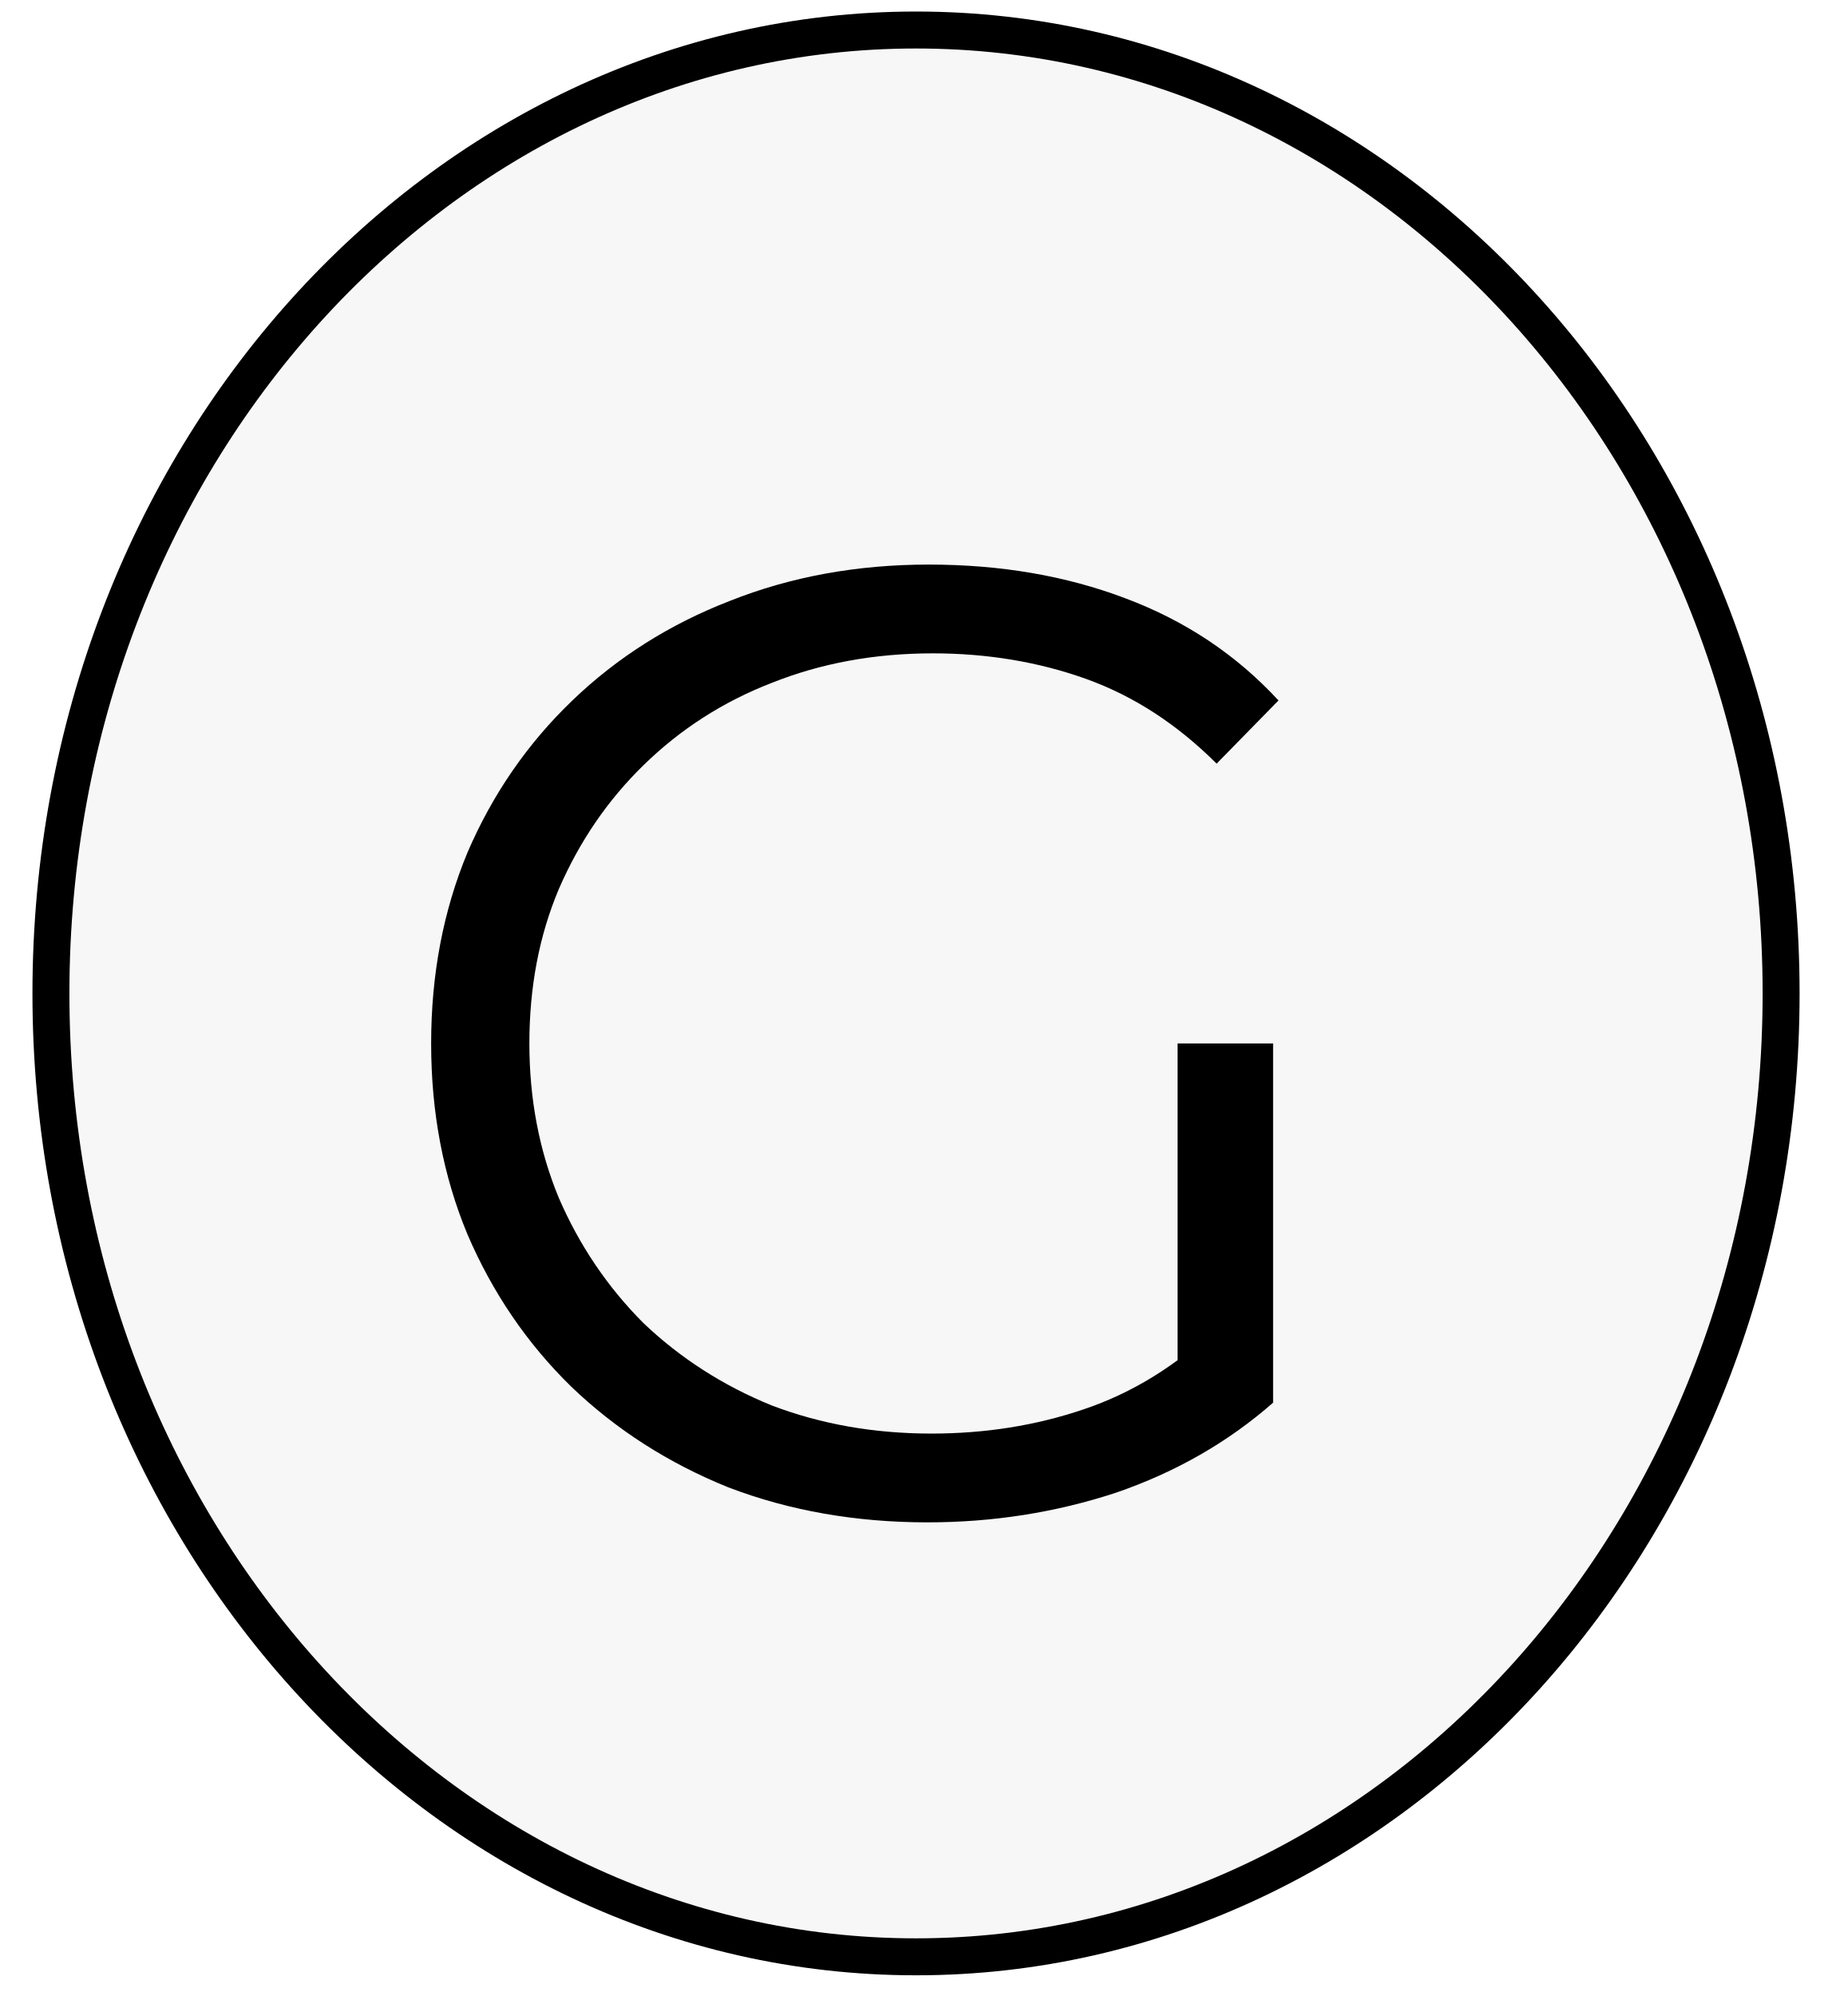
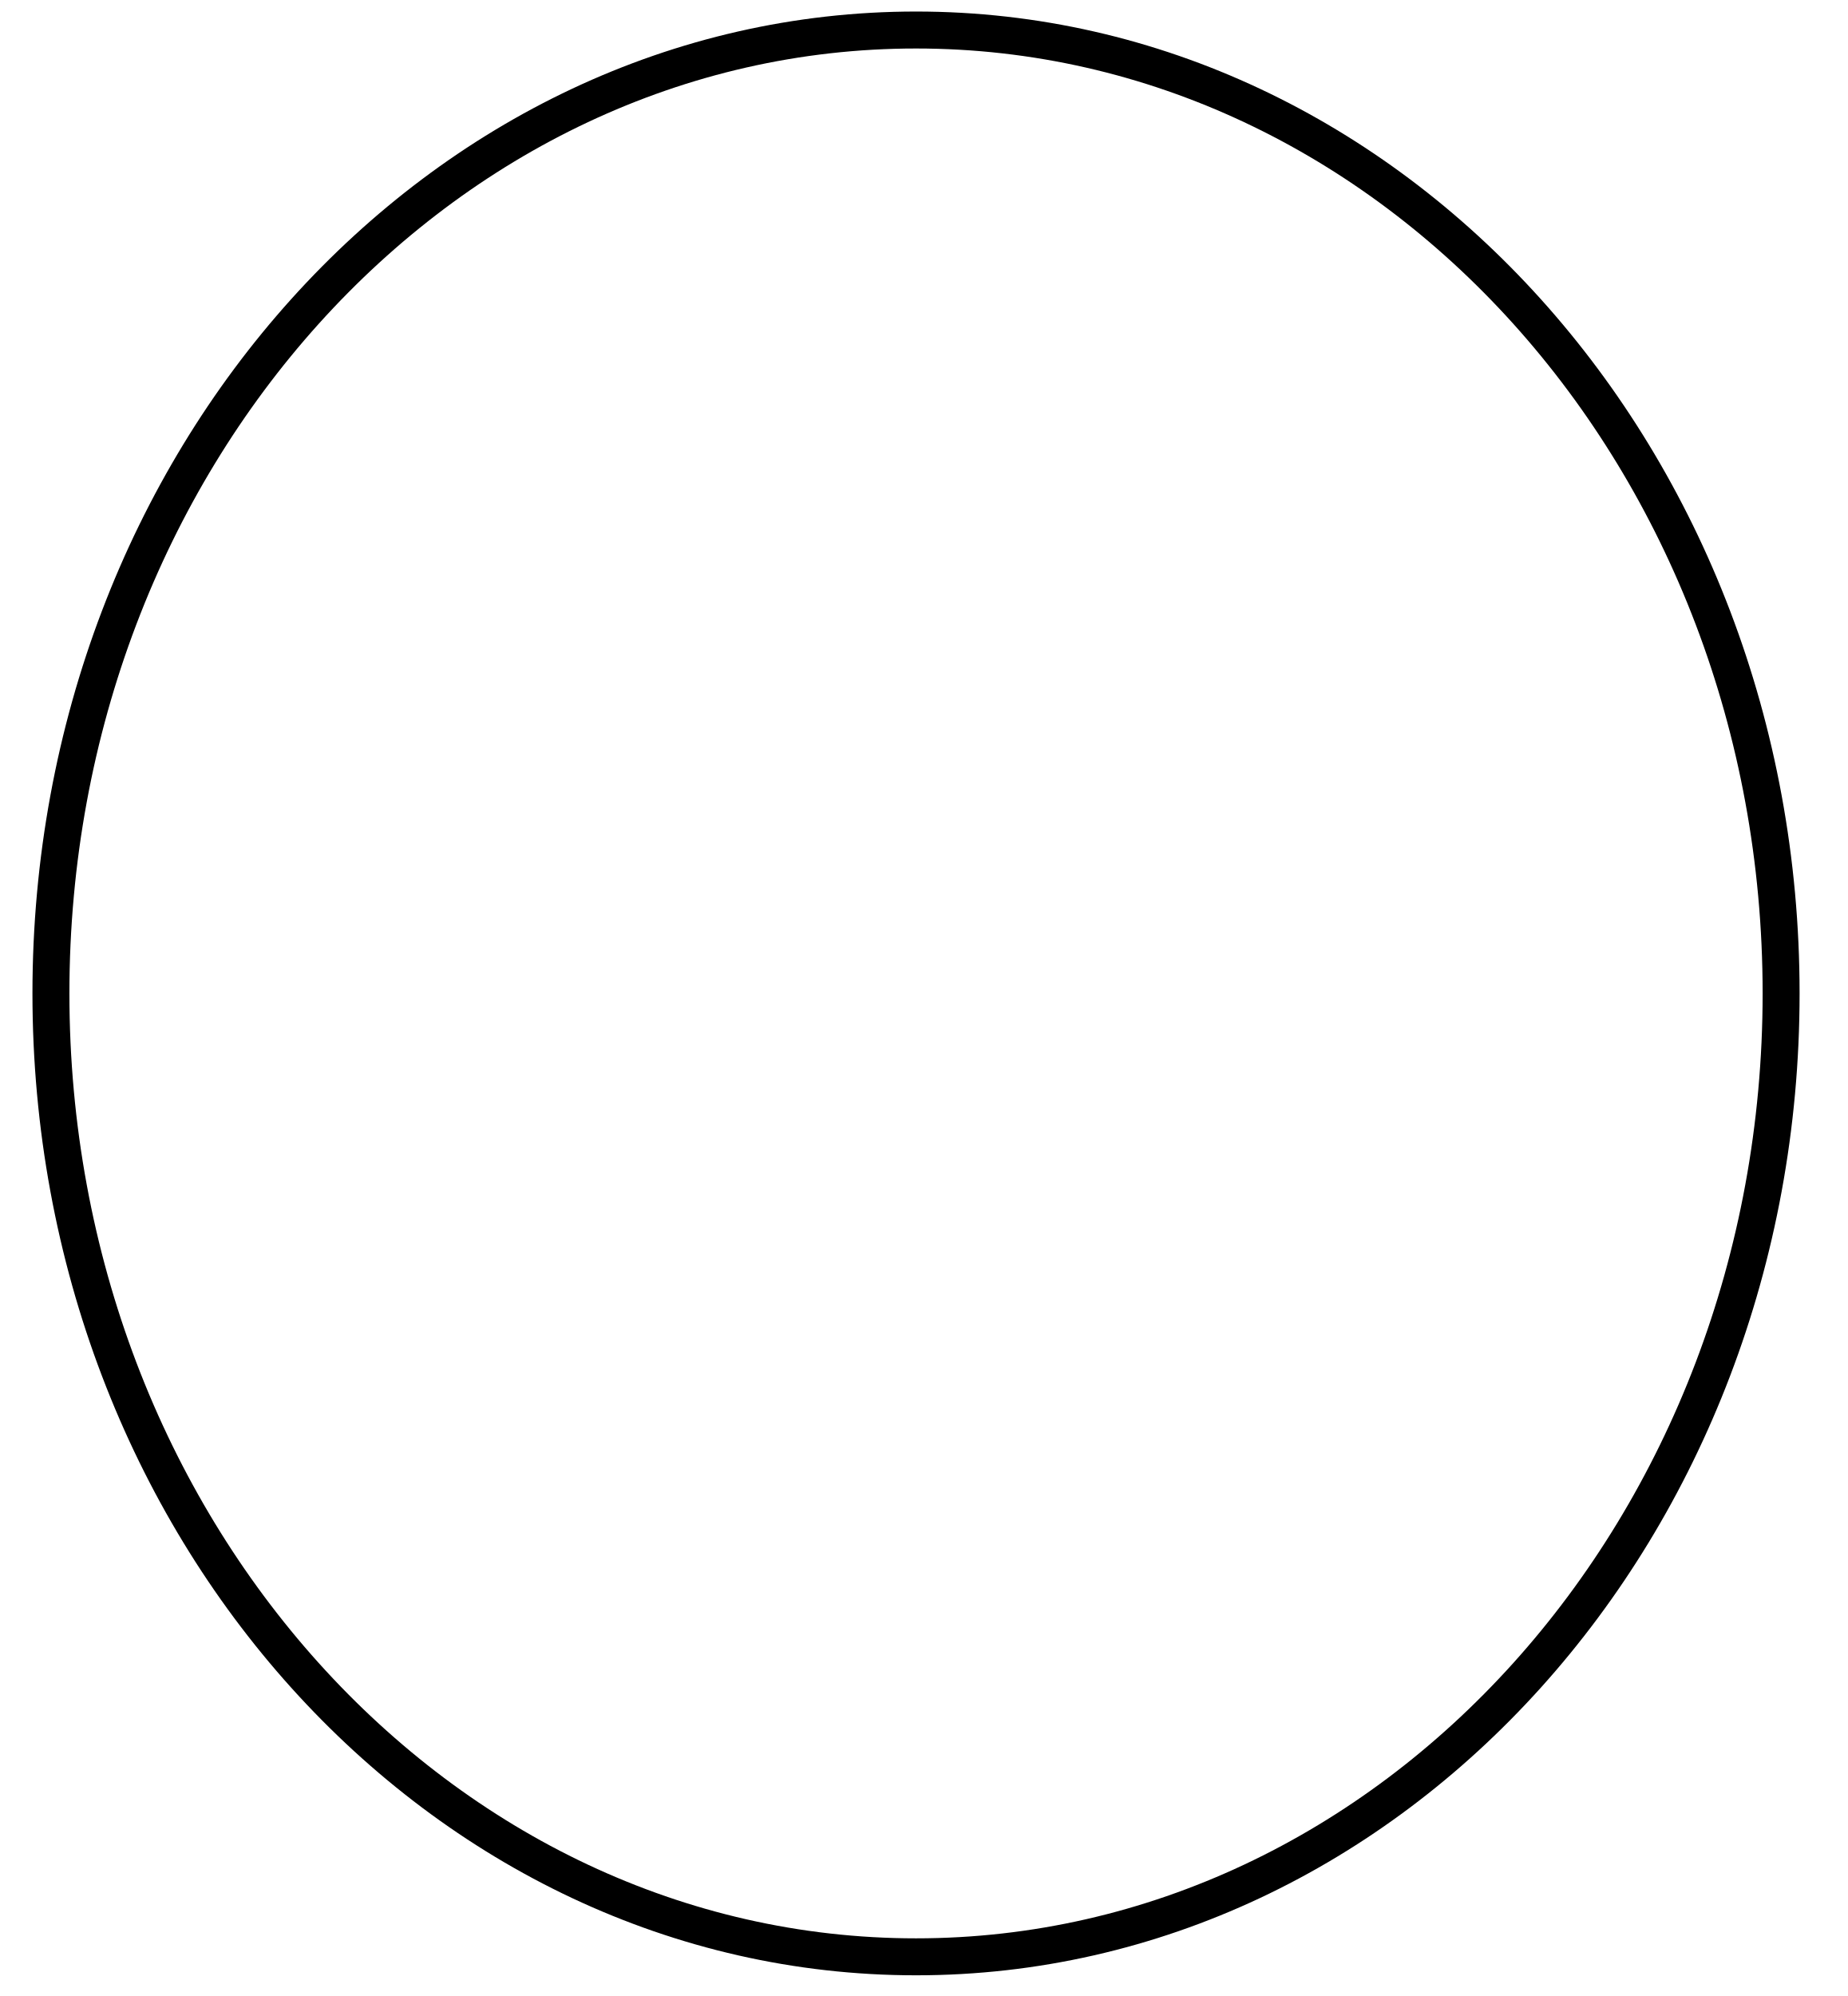
<svg xmlns="http://www.w3.org/2000/svg" width="25" height="27" viewBox="0 0 25 27" fill="none">
-   <path d="M24.097 13.438C24.097 20.661 18.833 26.47 12.393 26.47C5.953 26.47 0.689 20.661 0.689 13.438C0.689 6.215 5.953 0.406 12.393 0.406C18.833 0.406 24.097 6.215 24.097 13.438Z" fill="#F7F7F7" stroke="black" stroke-width="0.5" />
-   <path d="M12.548 20.593C11.577 20.593 10.68 20.435 9.855 20.12C9.042 19.792 8.332 19.337 7.726 18.755C7.131 18.173 6.664 17.488 6.325 16.699C5.997 15.911 5.833 15.049 5.833 14.115C5.833 13.181 5.997 12.32 6.325 11.531C6.664 10.743 7.137 10.057 7.744 9.475C8.35 8.893 9.06 8.444 9.873 8.129C10.698 7.801 11.595 7.637 12.566 7.637C13.536 7.637 14.422 7.789 15.222 8.092C16.035 8.396 16.727 8.857 17.297 9.475L16.46 10.33C15.926 9.797 15.338 9.415 14.695 9.184C14.052 8.954 13.36 8.838 12.62 8.838C11.832 8.838 11.104 8.972 10.437 9.239C9.782 9.493 9.206 9.863 8.708 10.349C8.223 10.822 7.841 11.38 7.562 12.023C7.295 12.653 7.162 13.351 7.162 14.115C7.162 14.867 7.295 15.565 7.562 16.208C7.841 16.851 8.223 17.415 8.708 17.9C9.206 18.373 9.782 18.743 10.437 19.01C11.104 19.265 11.826 19.392 12.602 19.392C13.33 19.392 14.015 19.283 14.658 19.065C15.313 18.846 15.914 18.476 16.46 17.955L17.224 18.974C16.617 19.507 15.908 19.914 15.095 20.193C14.282 20.46 13.433 20.593 12.548 20.593ZM15.932 18.81V14.115H17.224V18.974L15.932 18.81Z" fill="black" />
+   <path d="M24.097 13.438C24.097 20.661 18.833 26.47 12.393 26.47C5.953 26.47 0.689 20.661 0.689 13.438C0.689 6.215 5.953 0.406 12.393 0.406C18.833 0.406 24.097 6.215 24.097 13.438Z" stroke="black" stroke-width="0.5" />
</svg>
